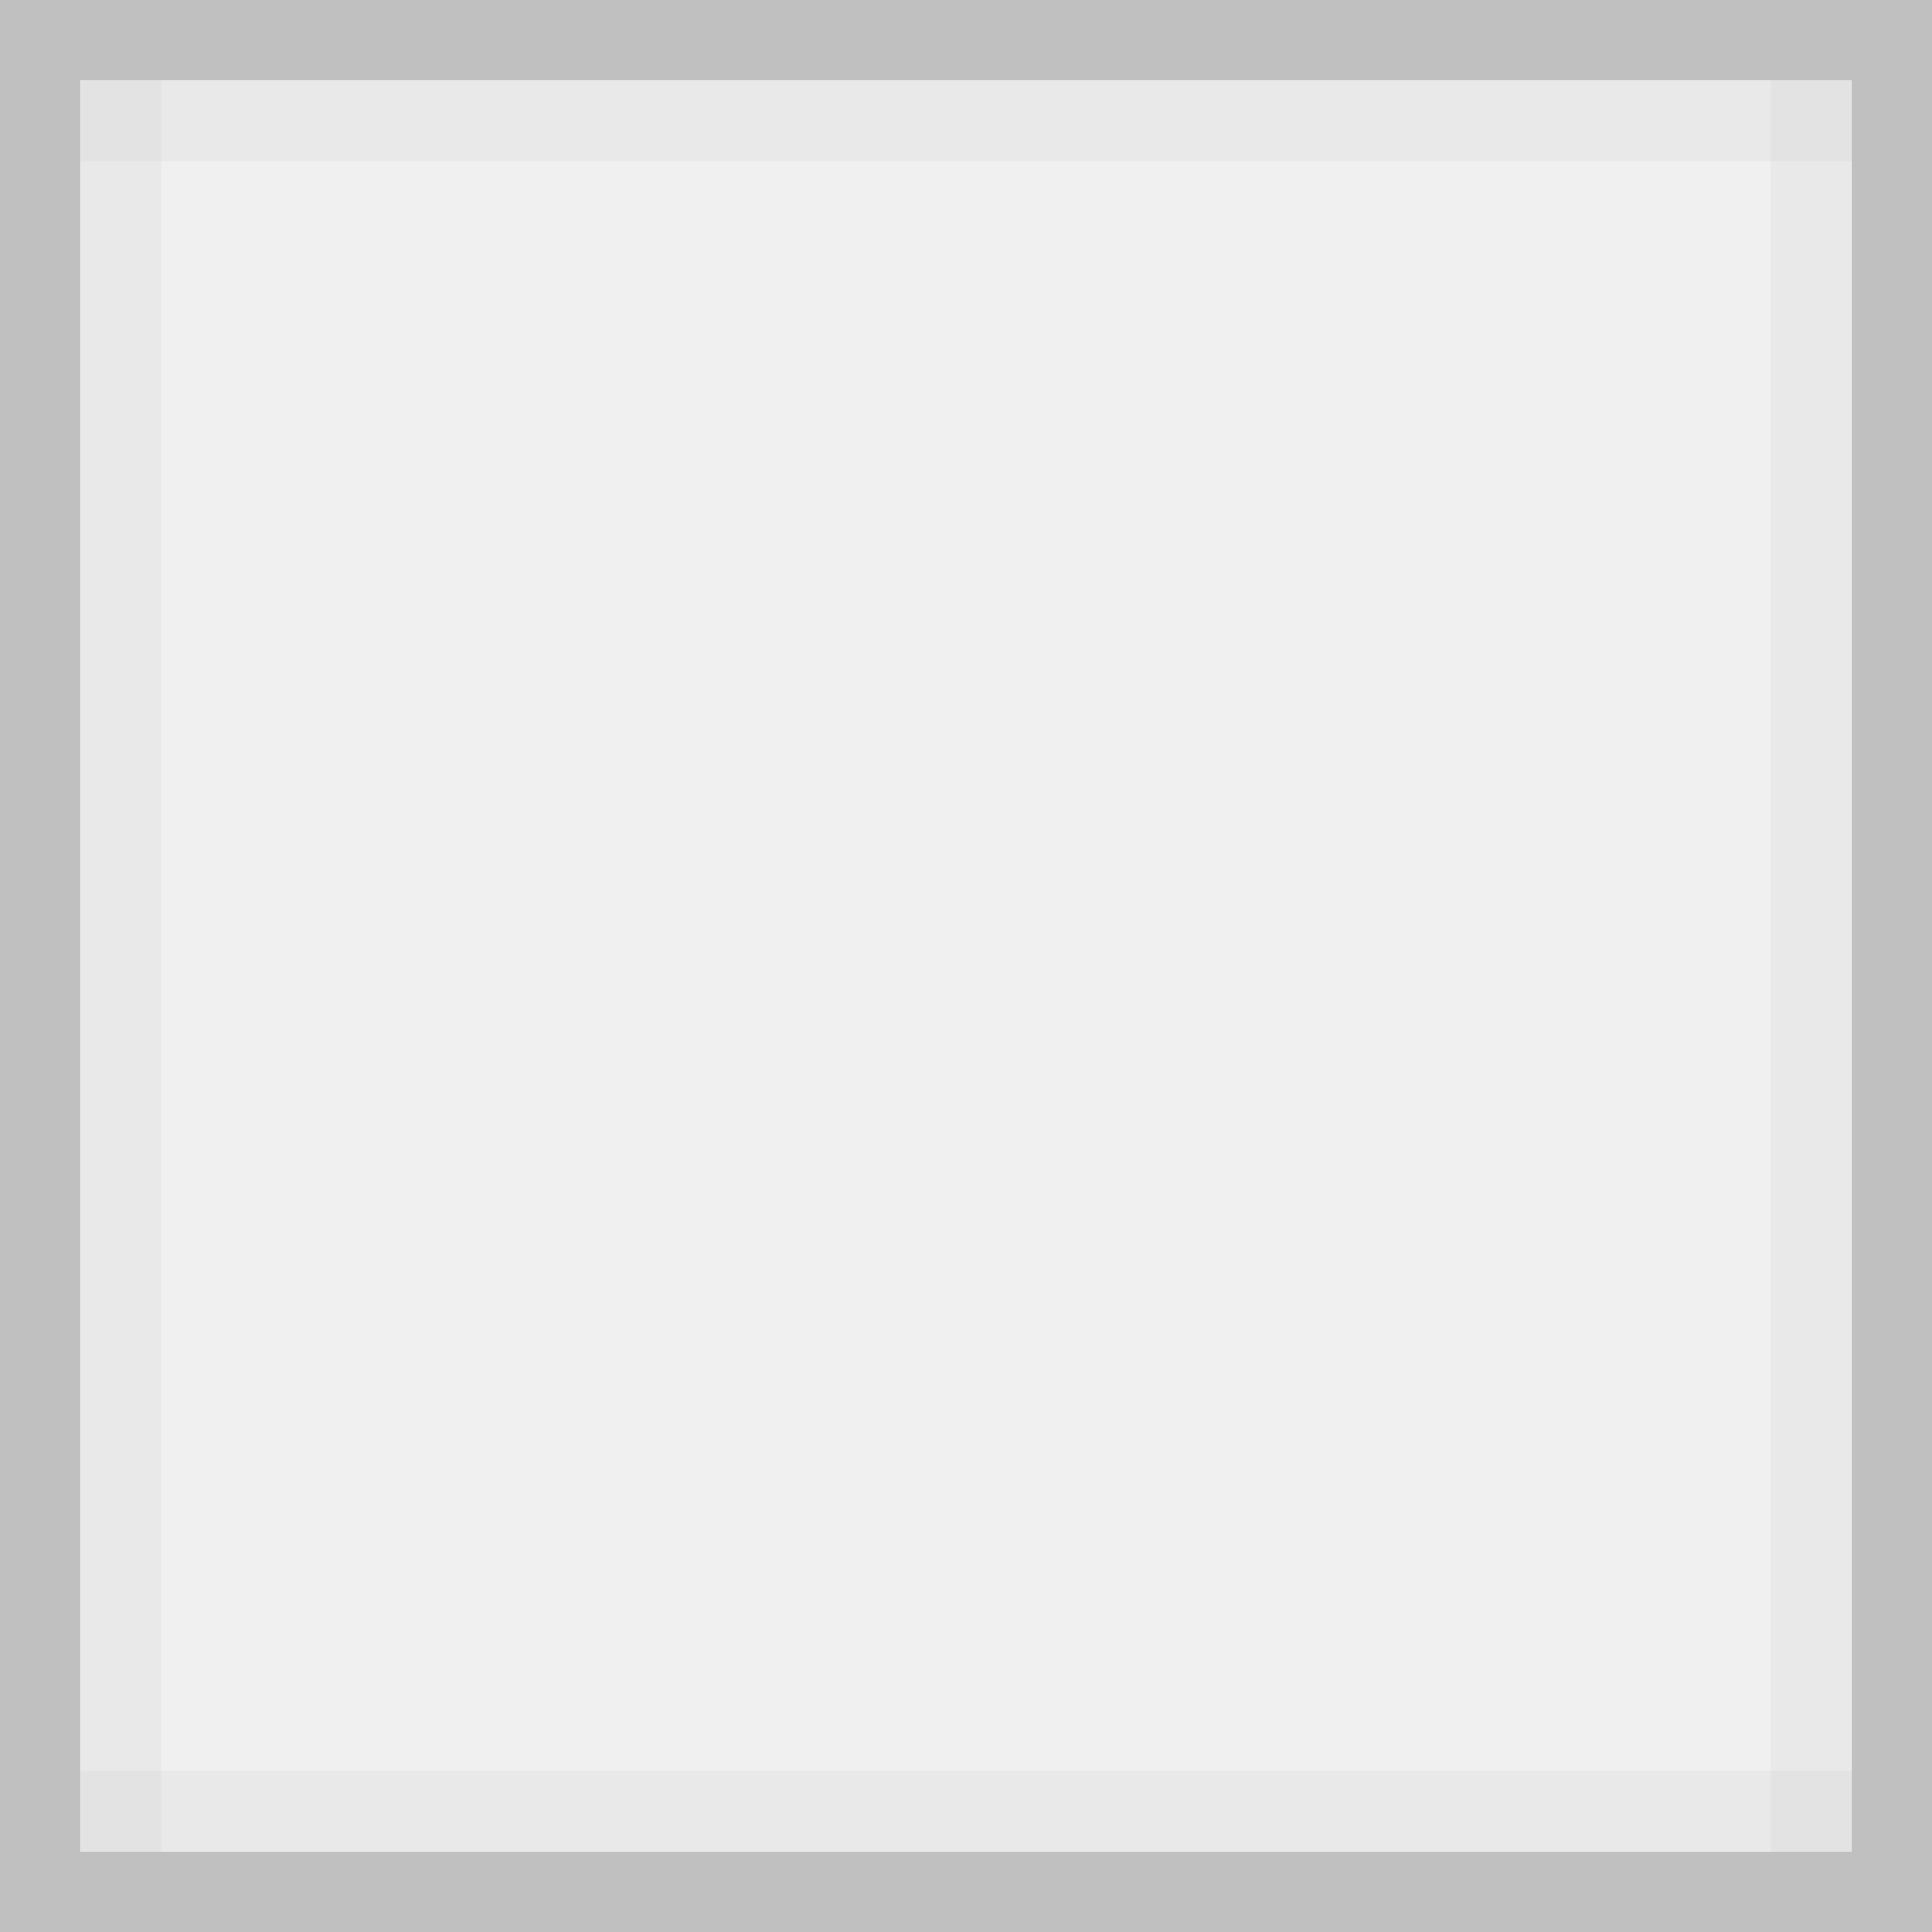
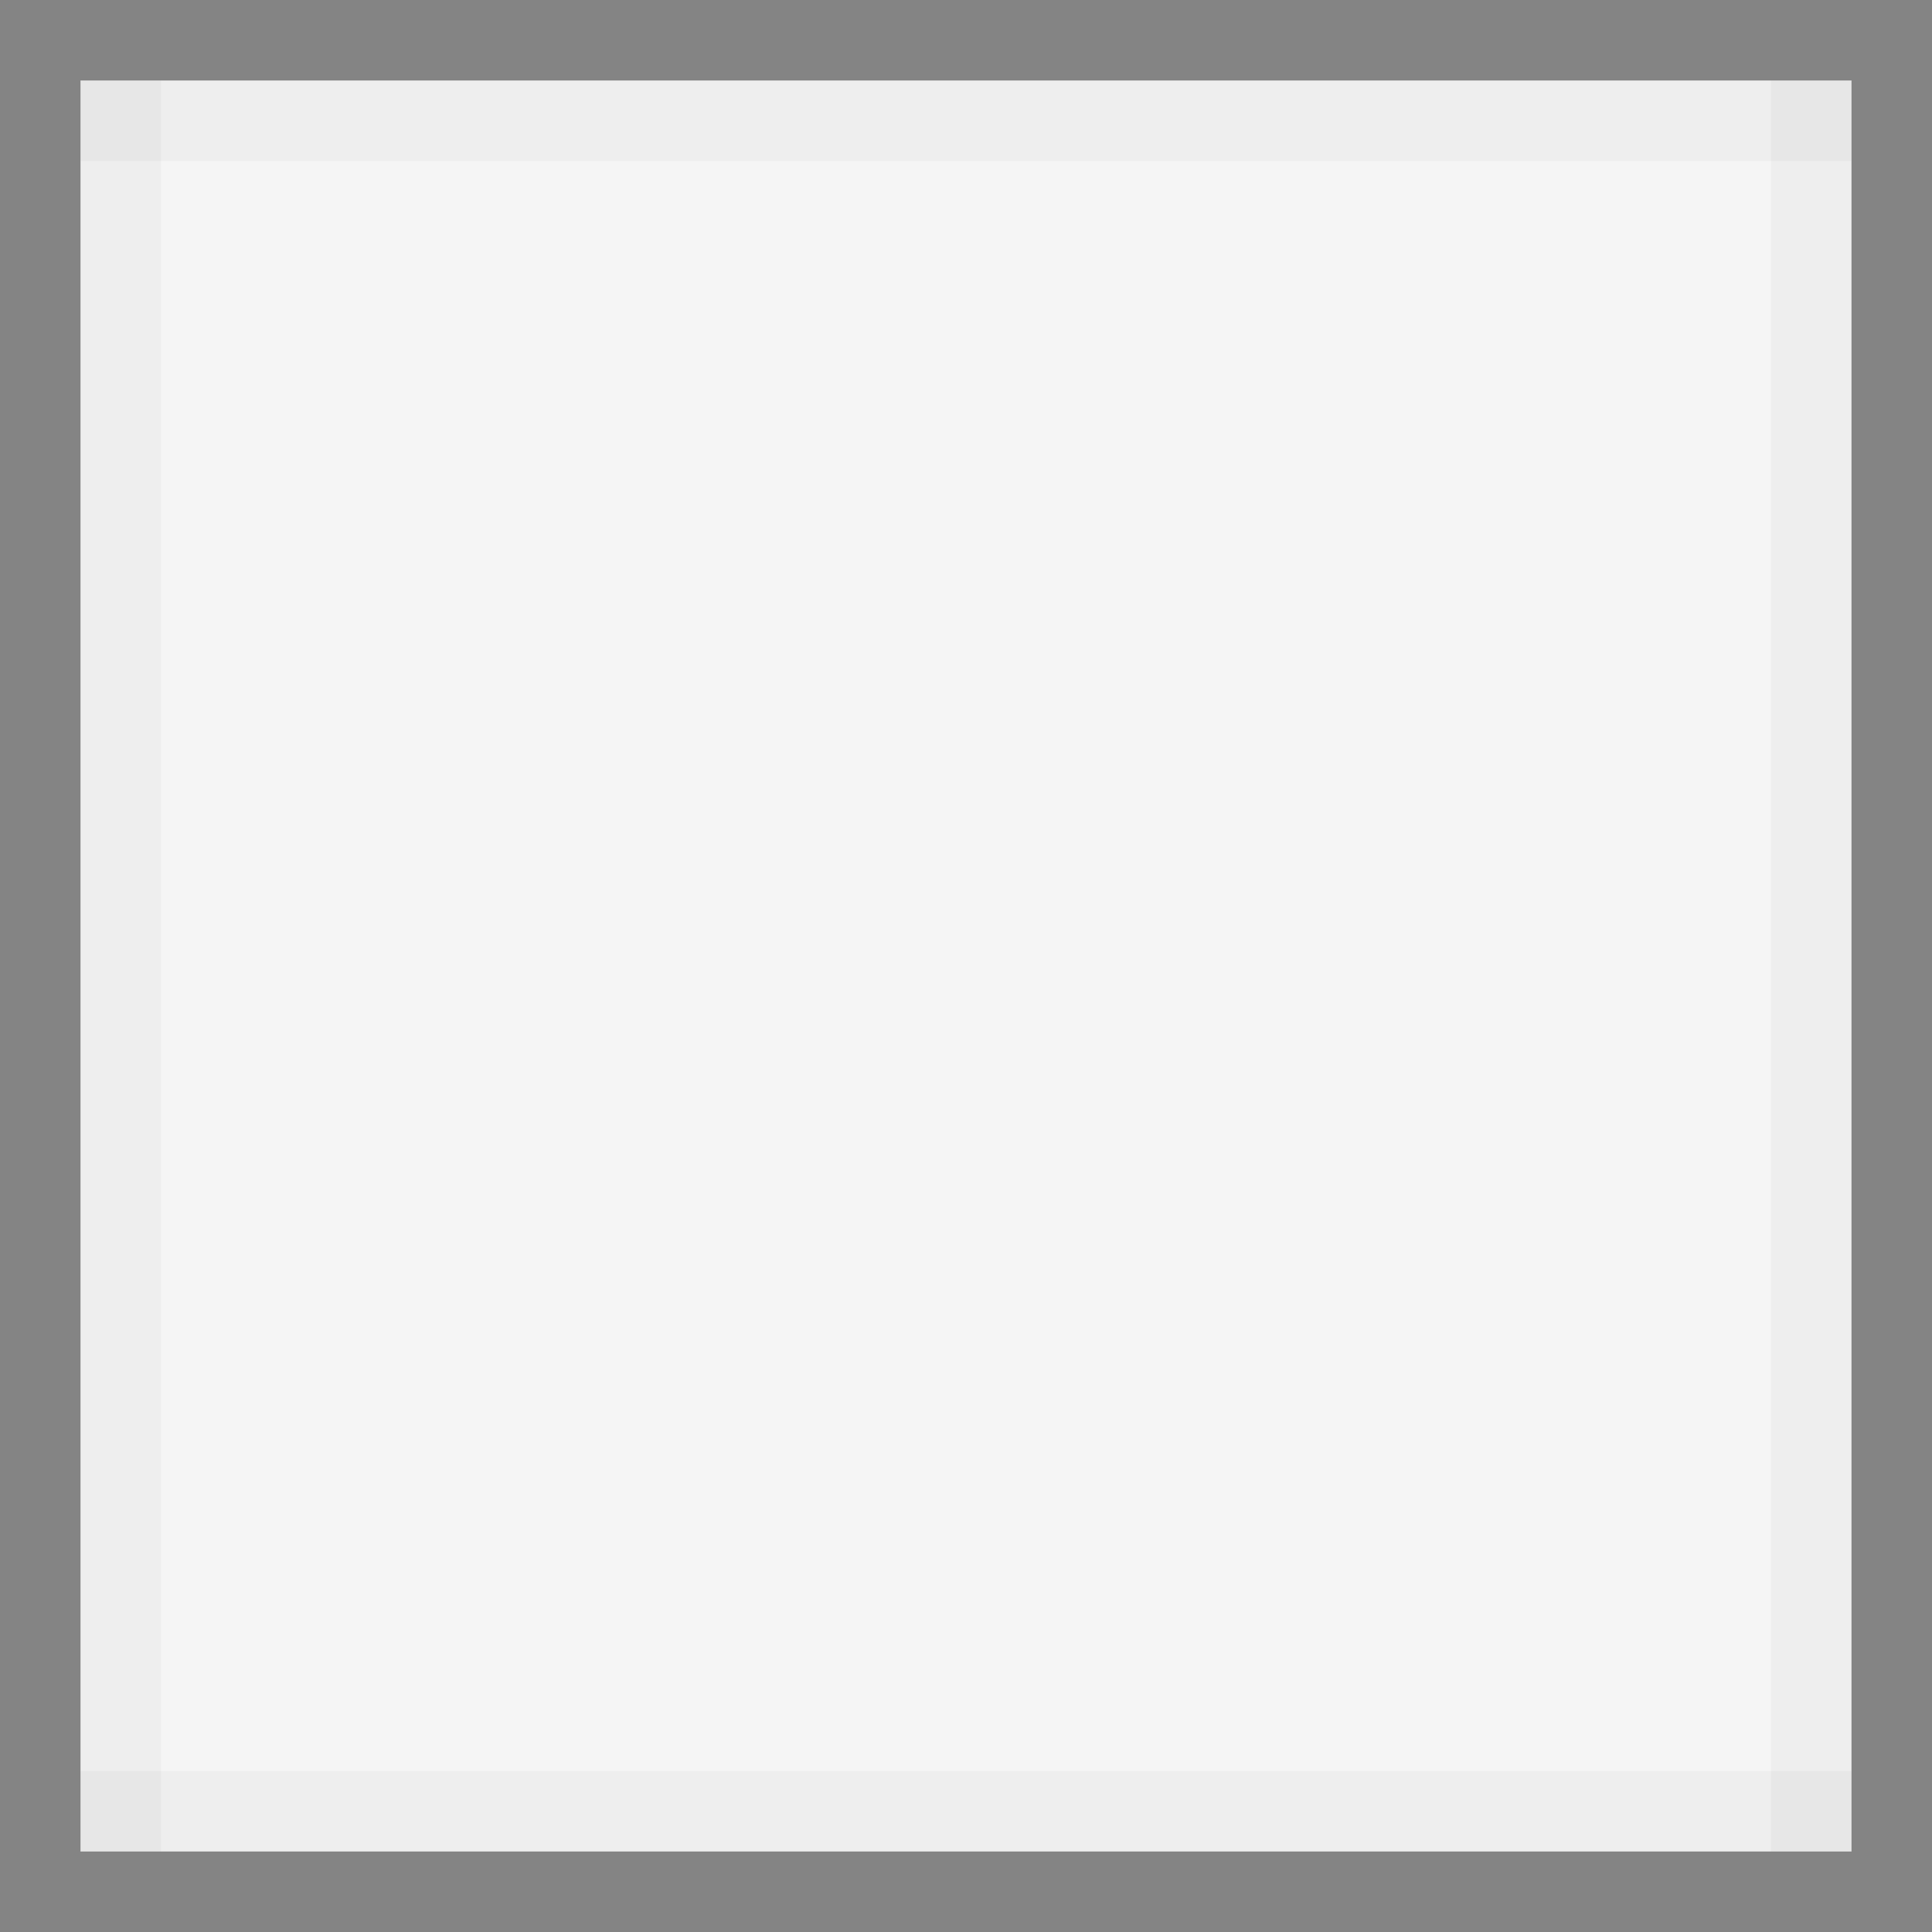
<svg xmlns="http://www.w3.org/2000/svg" width="24" height="24" id="svg11300" version="1.0" style="display:inline;enable-background:new">
  <defs id="defs3" />
  <g style="display:inline" id="layer1" transform="translate(0,-276)">
-     <rect y="277" x="1" height="22" width="22" id="rect5315-7" style="opacity:0.32;fill:#eef0f2;fill-opacity:1;stroke:none" />
-     <path style="opacity:0.2;fill:#000000;fill-opacity:1;stroke:none" d="m 0,276 0,24 24,0 0,-24 z m 1,1 22,0 0,22 -22,0 z" id="rect5319-7" />
+     <rect y="277" x="1" height="22" width="22" id="rect5315-7" style="opacity:0.35;fill:#ffffff;fill-opacity:1;stroke:none" />
+     <path style="opacity:0.45;fill:#000000;fill-opacity:1;stroke:none" d="m 0,276 0,24 24,0 0,-24 z m 1,1 22,0 0,22 -22,0 z" id="rect5319-7" />
    <g id="g4274">
      <rect y="277" x="1" height="1" width="22" id="rect4266" style="opacity:0.03;fill:#000000;fill-opacity:1;stroke:none;stroke-width:4;stroke-linecap:butt;stroke-linejoin:miter;stroke-miterlimit:2.7;stroke-dasharray:none;stroke-opacity:1" />
      <rect style="opacity:0.03;fill:#000000;fill-opacity:1;stroke:none;stroke-width:4;stroke-linecap:butt;stroke-linejoin:miter;stroke-miterlimit:2.7;stroke-dasharray:none;stroke-opacity:1" id="rect4268" width="22" height="1" x="1" y="298" />
      <rect transform="matrix(0,1,-1,0,0,0)" y="-2" x="277" height="1" width="22" id="rect4270" style="opacity:0.03;fill:#000000;fill-opacity:1;stroke:none;stroke-width:4;stroke-linecap:butt;stroke-linejoin:miter;stroke-miterlimit:2.7;stroke-dasharray:none;stroke-opacity:1" />
      <rect style="opacity:0.03;fill:#000000;fill-opacity:1;stroke:none;stroke-width:4;stroke-linecap:butt;stroke-linejoin:miter;stroke-miterlimit:2.7;stroke-dasharray:none;stroke-opacity:1" id="rect4272" width="22" height="1" x="277" y="-23" transform="matrix(0,1,-1,0,0,0)" />
    </g>
  </g>
</svg>
